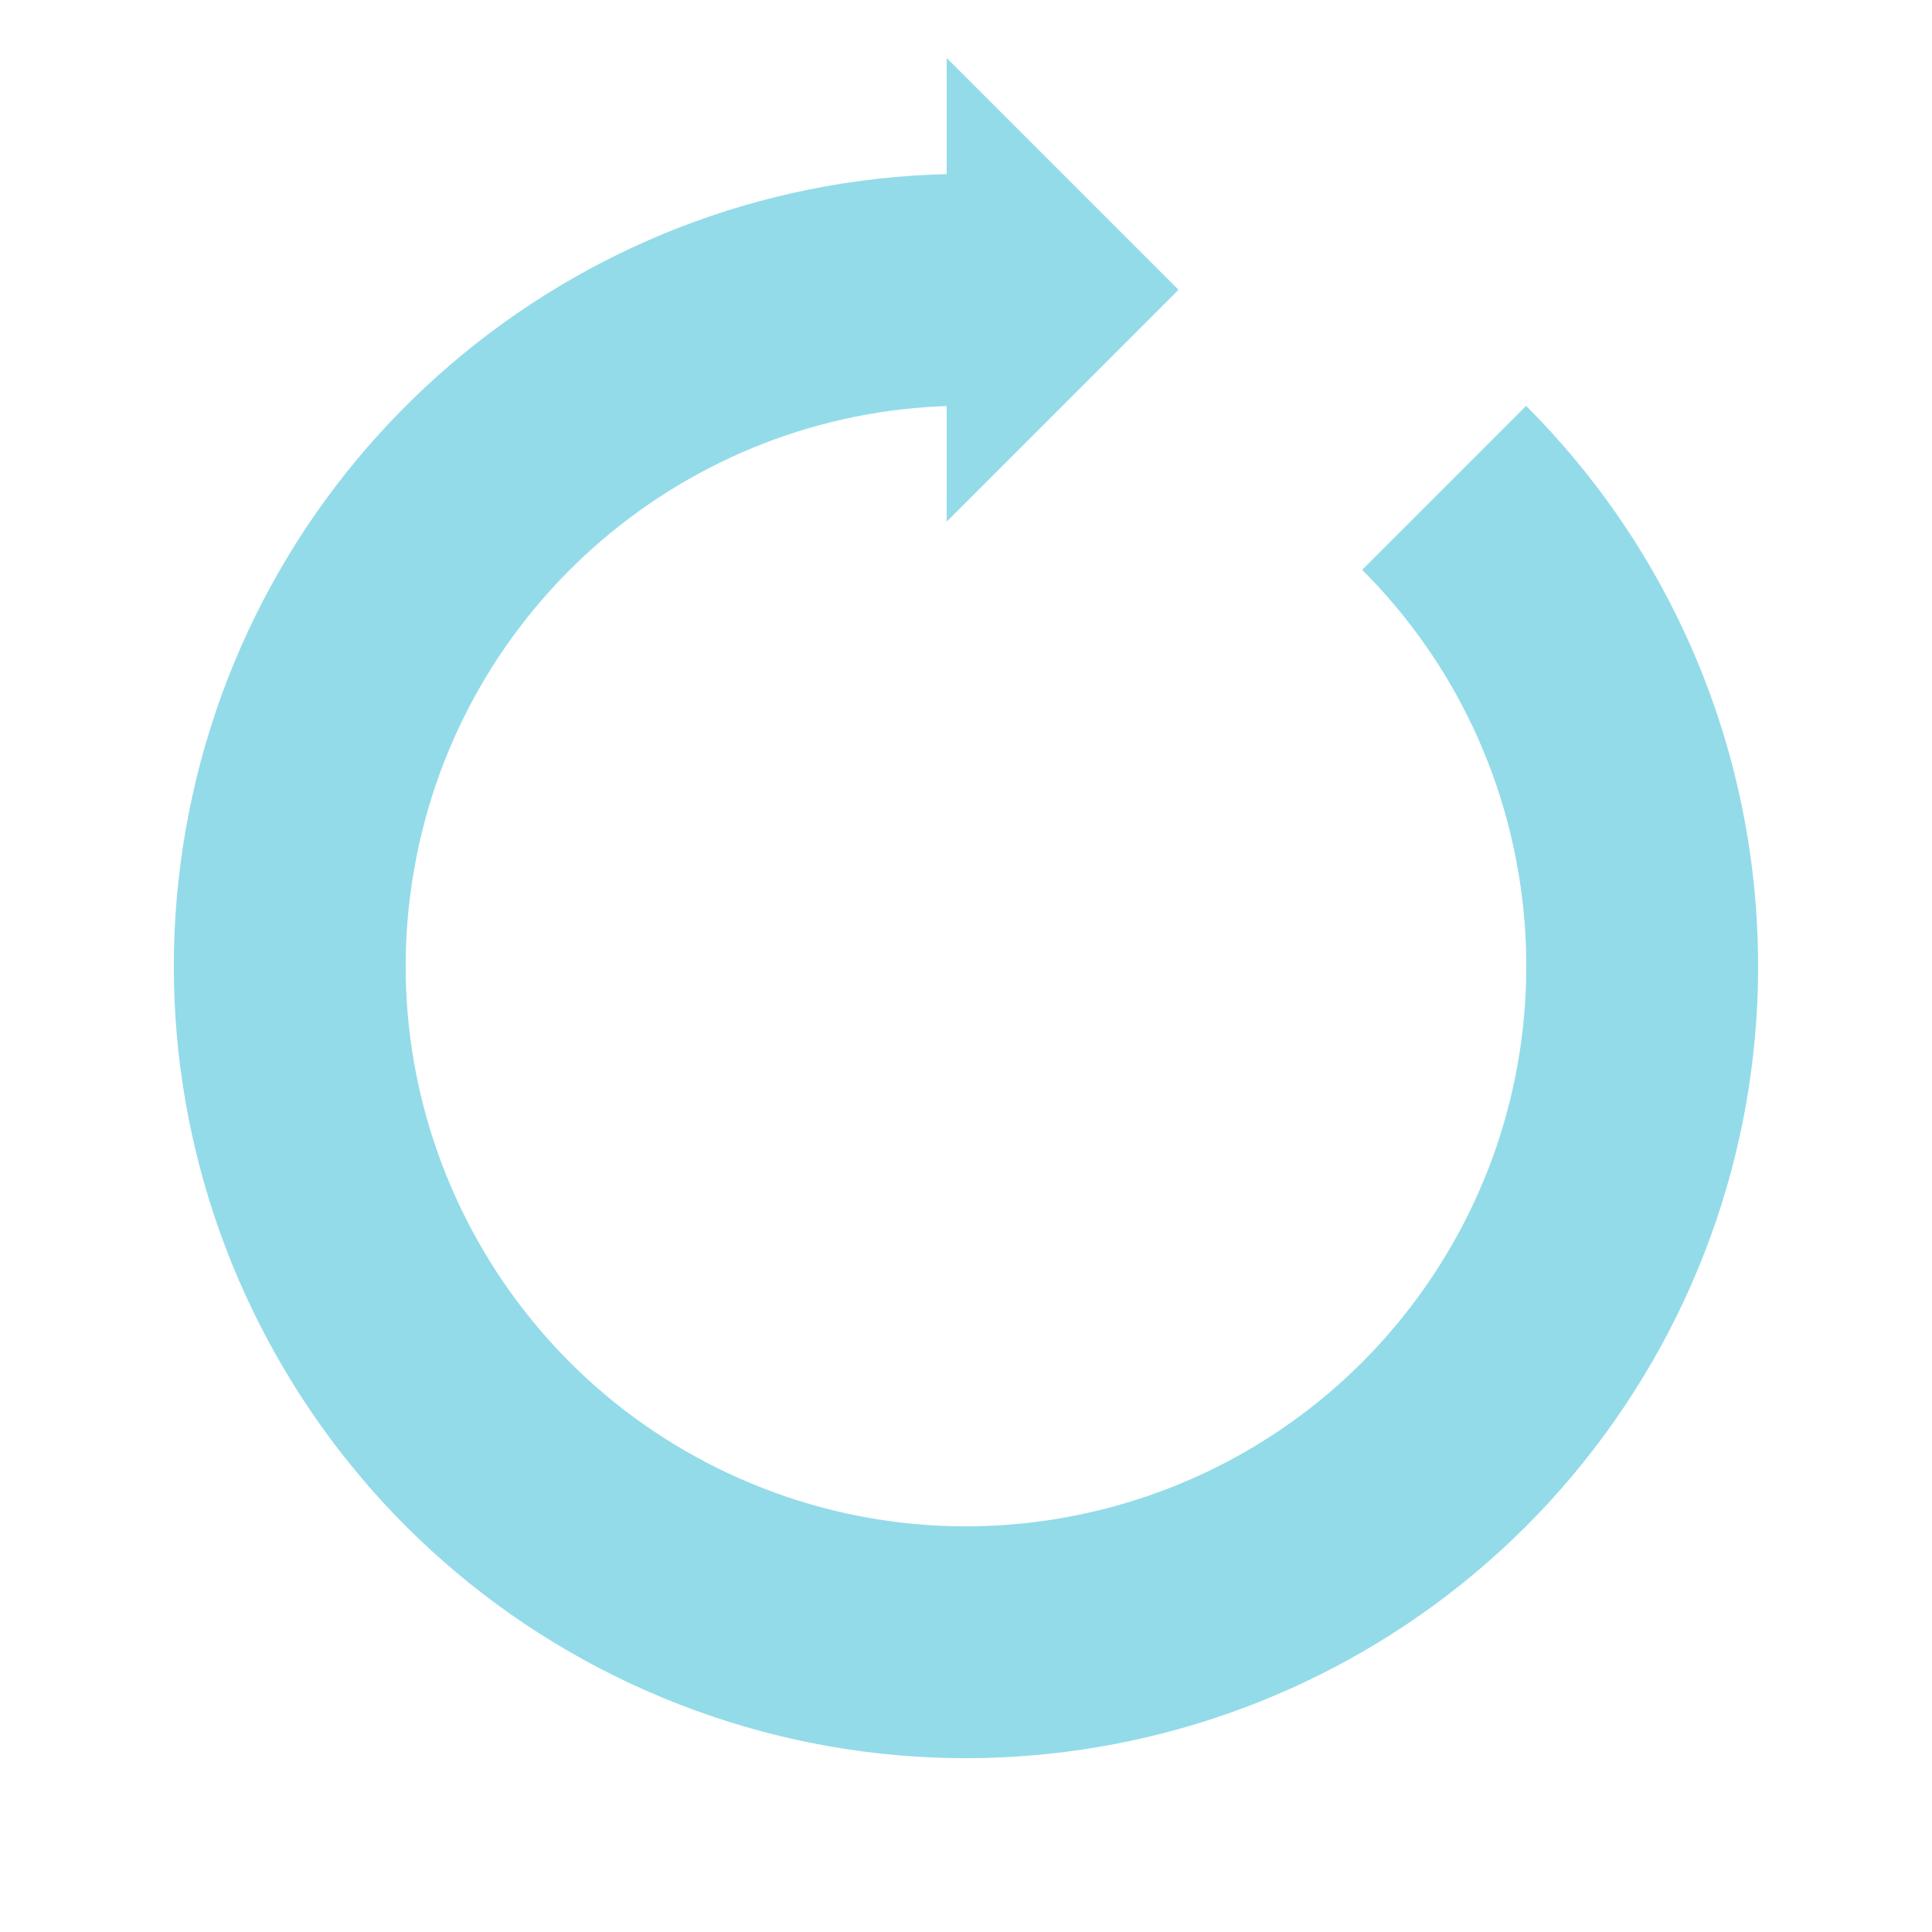
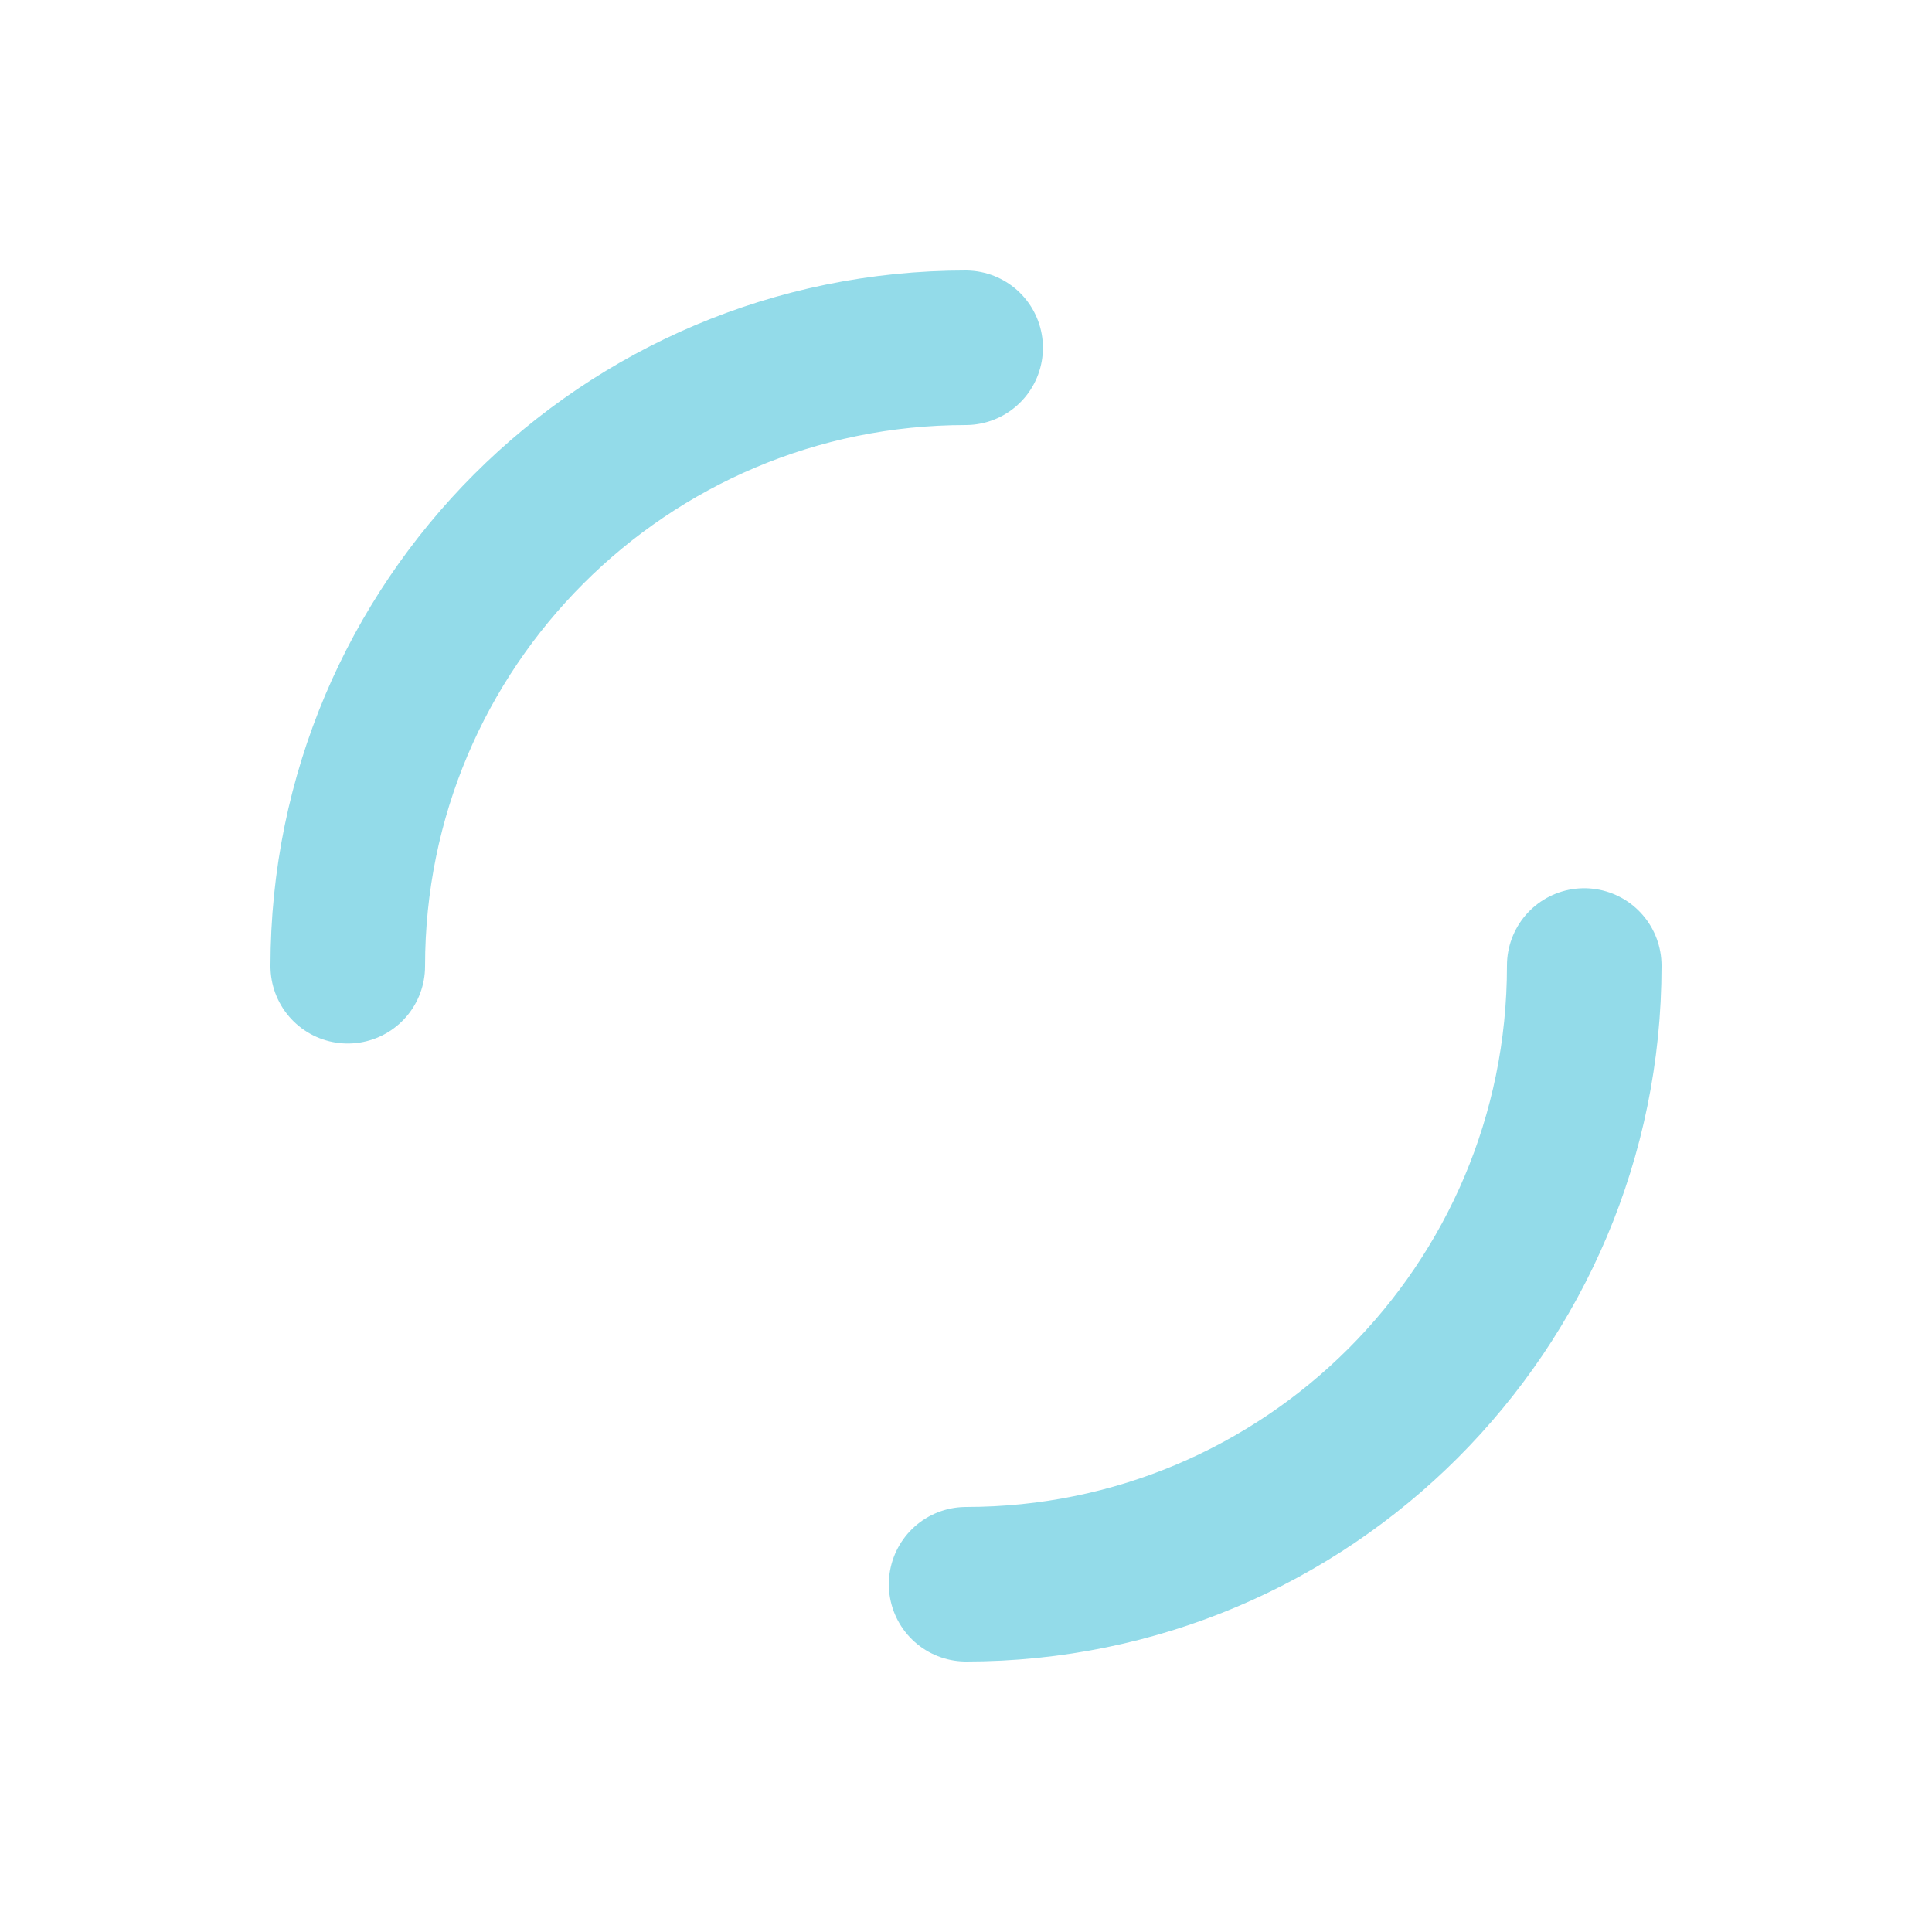
- <svg xmlns="http://www.w3.org/2000/svg" style="margin: auto; background: rgb(241, 242, 243) none repeat scroll 0% 0%; display: block; shape-rendering: auto;" width="200px" height="200px" viewBox="0 0 100 100" preserveAspectRatio="xMidYMid">
-   <g>
-     <path d="M50 15A35 35 0 1 0 74.749 25.251" fill="none" stroke="#93dbe9" stroke-width="12" />
-     <path d="M49 3L49 27L61 15L49 3" fill="#93dbe9" />
-     <animateTransform attributeName="transform" type="rotate" repeatCount="indefinite" dur="1s" values="0 50 50;360 50 50" keyTimes="0;1" />
-   </g>
+ <svg xmlns="http://www.w3.org/2000/svg" style="margin: auto; background: rgba(0, 0, 0, 0) none repeat scroll 0% 0%; display: block; shape-rendering: auto;" width="200px" height="200px" viewBox="0 0 100 100" preserveAspectRatio="xMidYMid">
+   <circle cx="50" cy="50" r="32" stroke-width="8" stroke="#93dbe9" stroke-dasharray="50.265 50.265" fill="none" stroke-linecap="round">
+     <animateTransform attributeName="transform" type="rotate" repeatCount="indefinite" dur="1s" keyTimes="0;1" values="0 50 50;360 50 50" />
+   </circle>
</svg>
